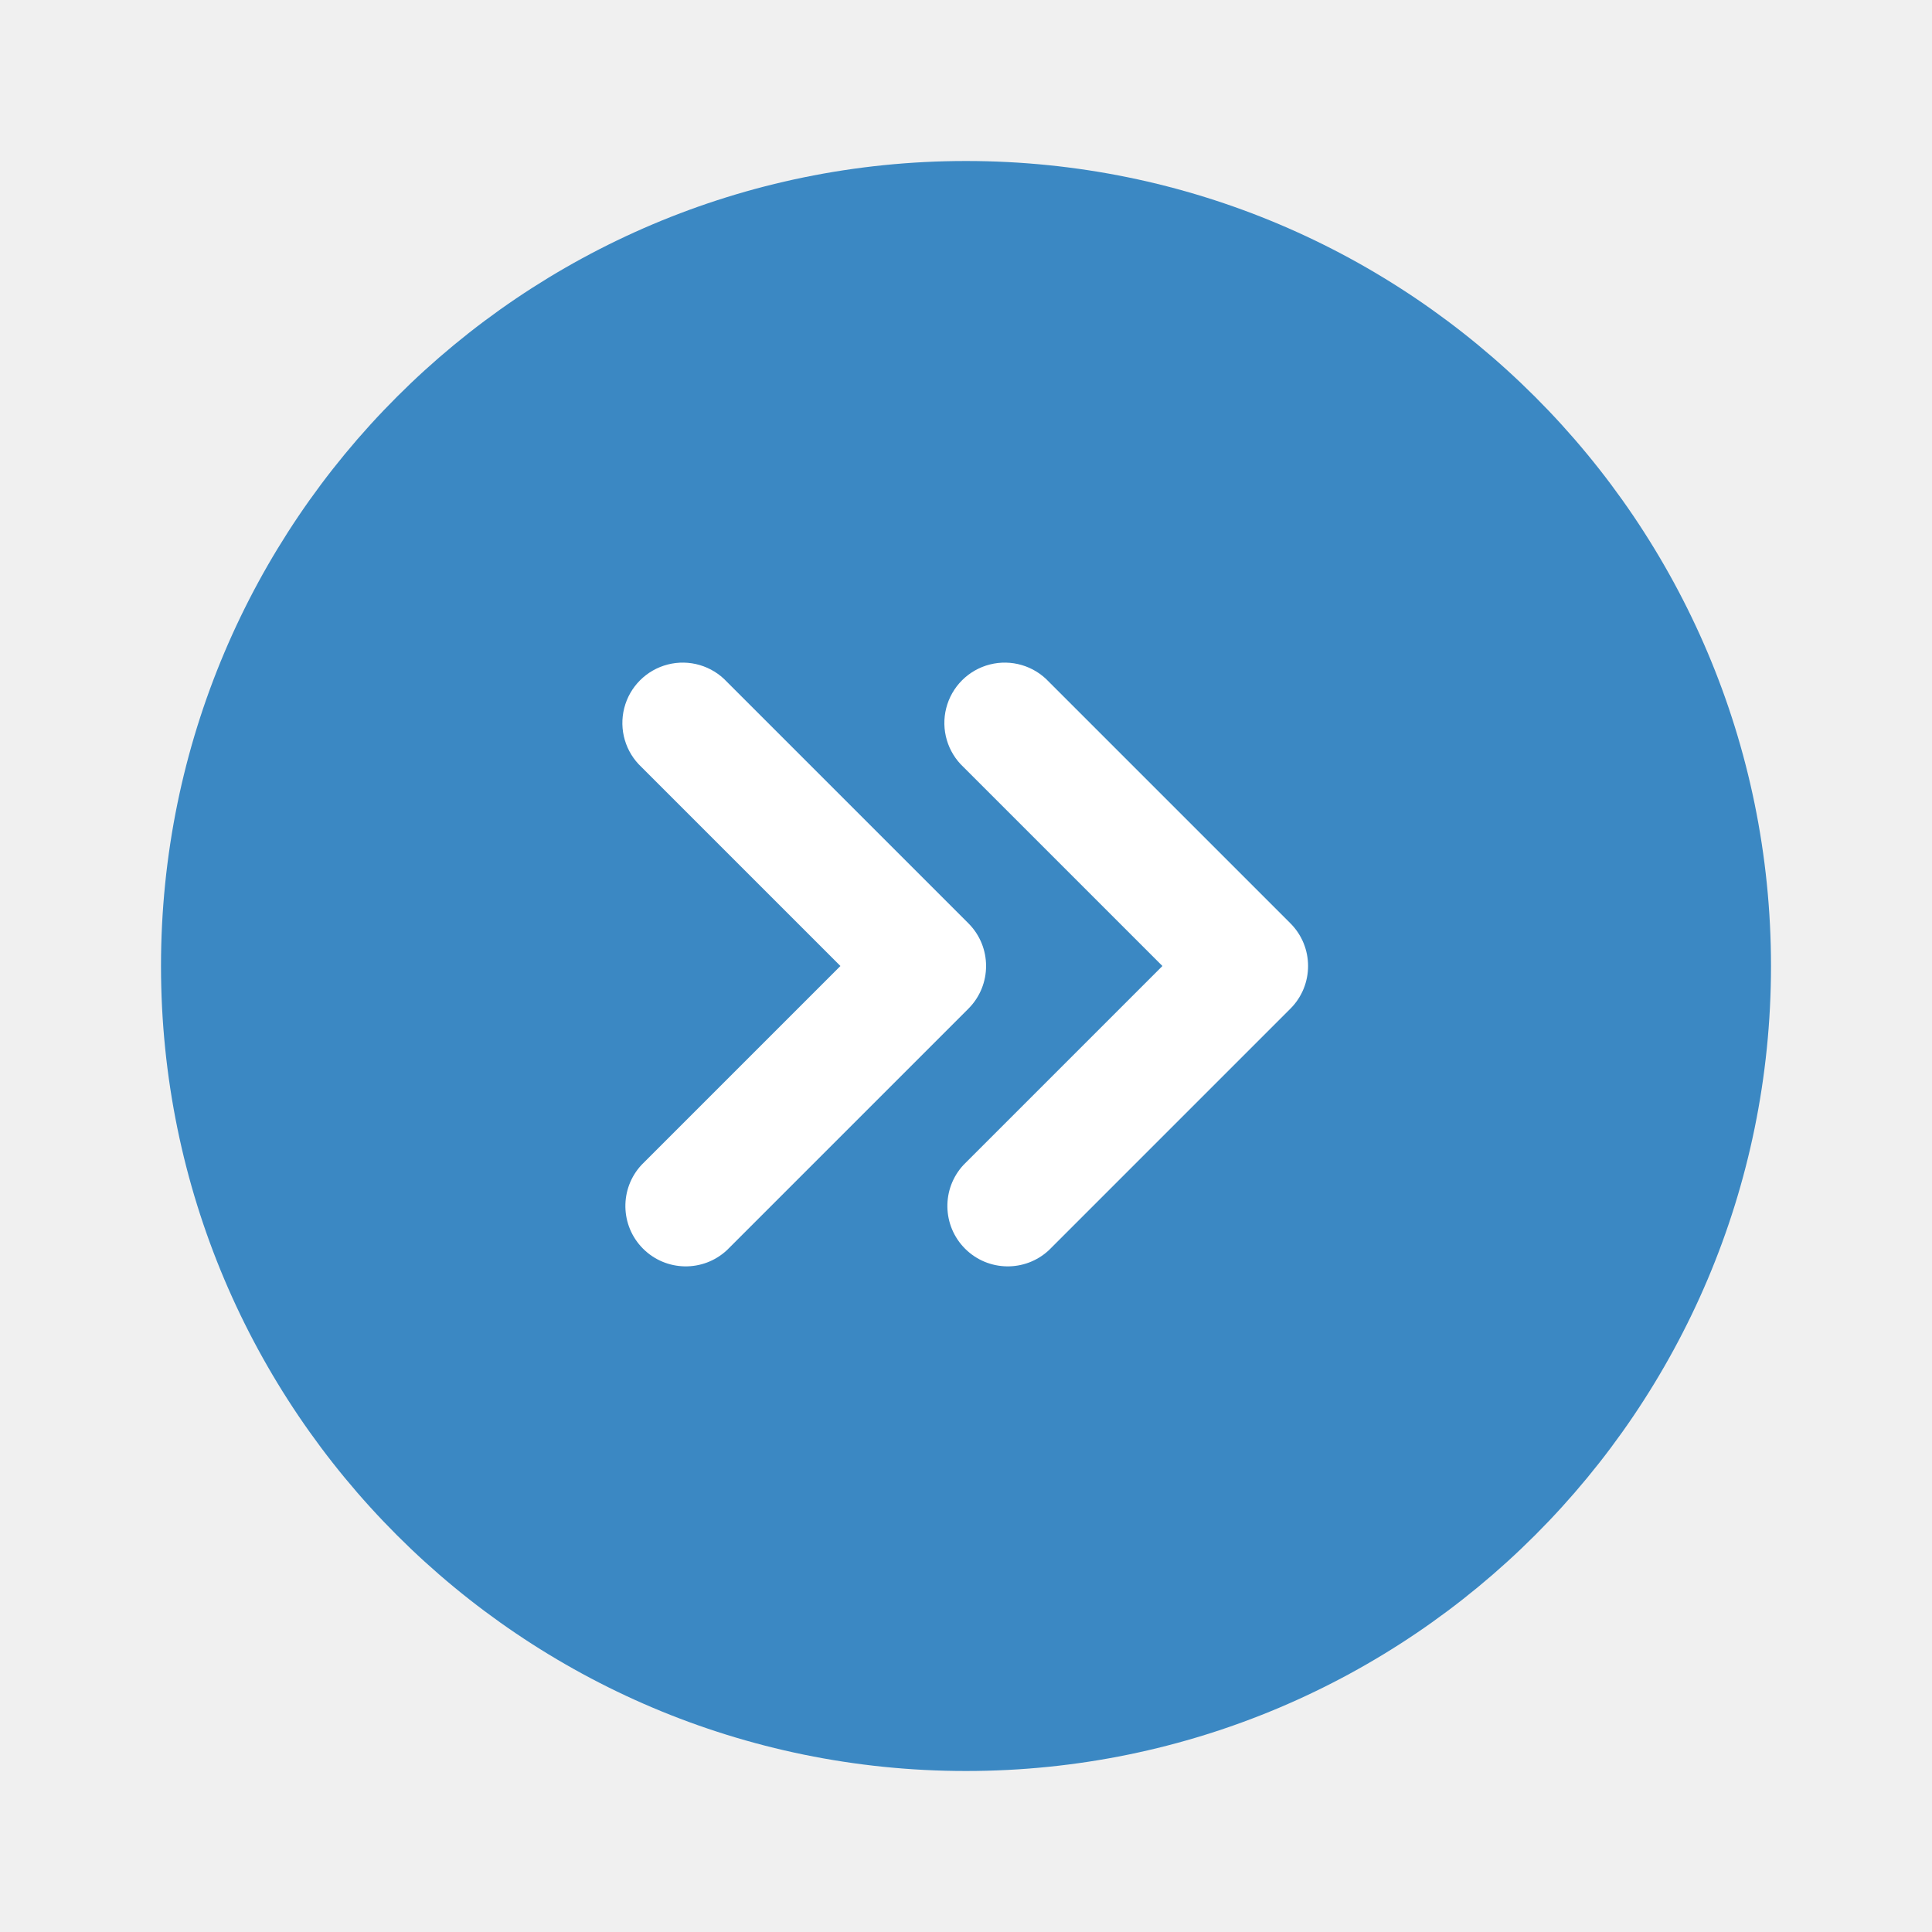
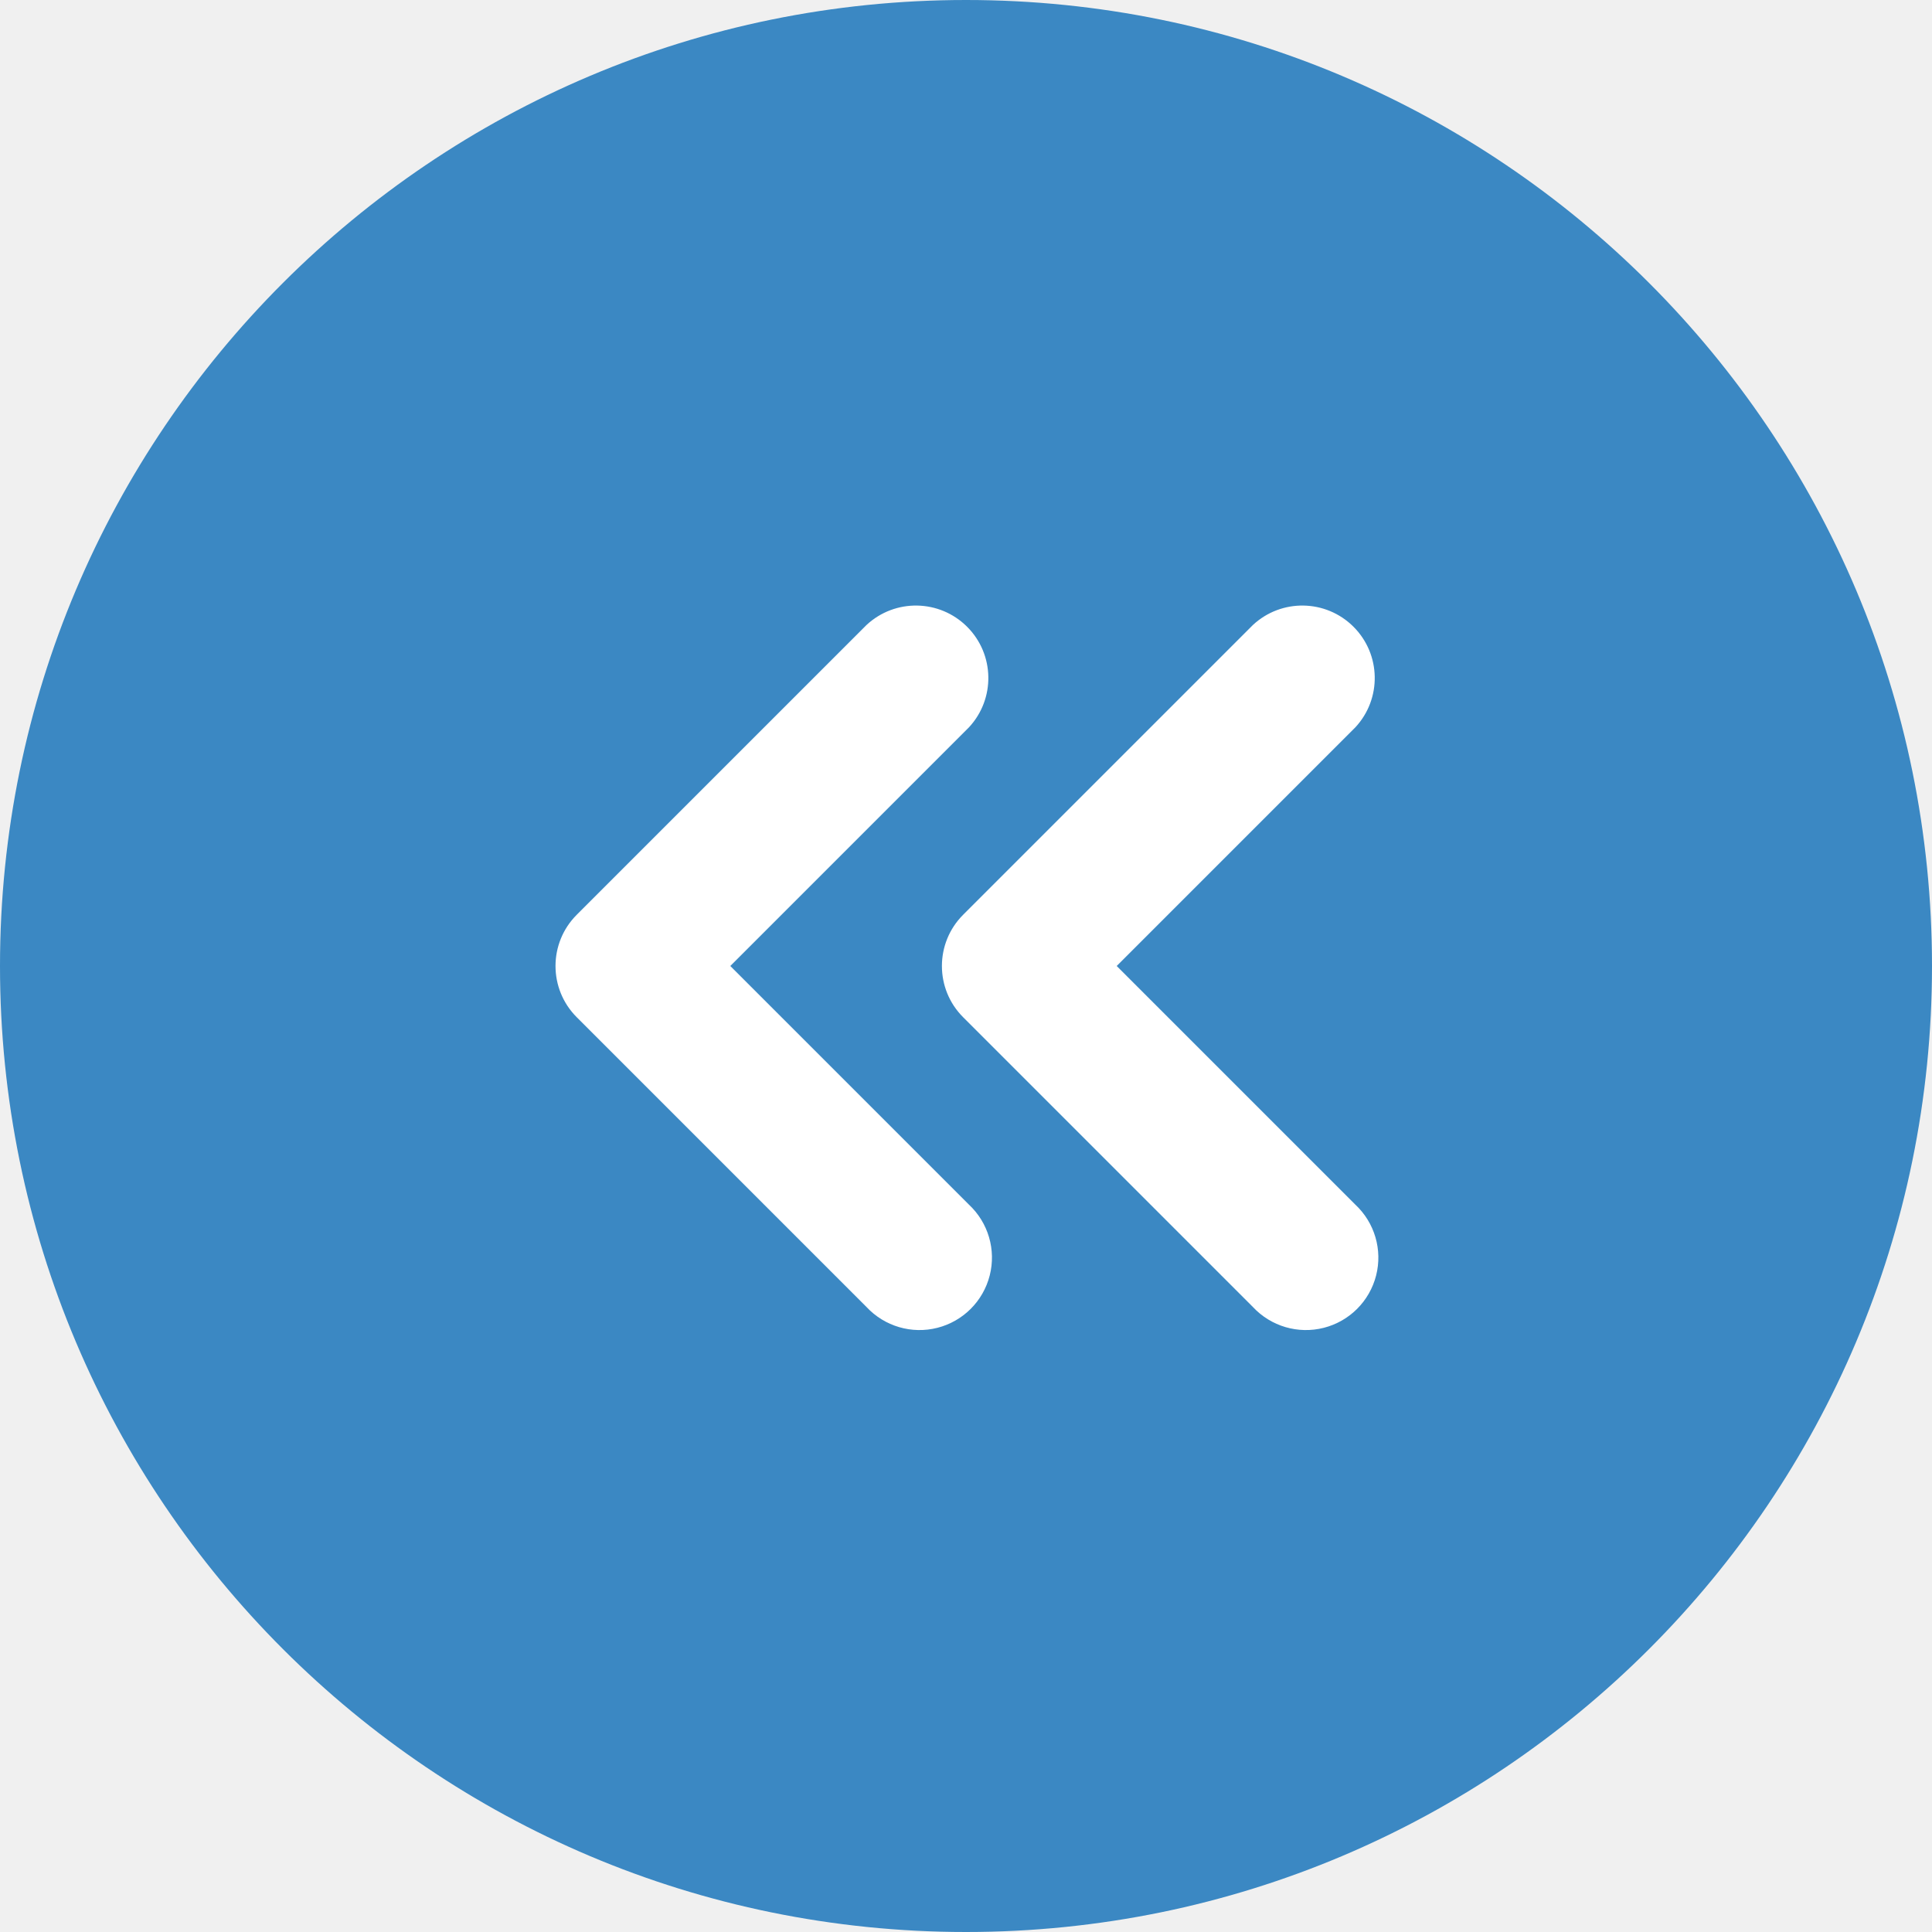
- <svg xmlns="http://www.w3.org/2000/svg" width="800" height="800">
-   <path fill="#3b88c3" d="M66.668 400C66.668 584 216 733.332 400 733.332S733.332 584 733.332 400 584 66.668 400 66.668 66.668 216 66.668 400" />
-   <path fill="#fff" d="M301 282.332a25 25 0 0 0-24.477-7.18 25 25 0 0 0-18.035 18.04 25 25 0 0 0 7.18 24.476L348 400l-82.332 82.332c-9.18 9.852-8.91 25.203.61 34.723 9.523 9.52 24.87 9.789 34.722.613l100-100c9.75-9.762 9.75-25.574 0-35.336Zm0 0" />
-   <path fill="#fff" d="M434.332 282.332a25 25 0 0 0-24.477-7.18A25.001 25.001 0 0 0 399 317.668L481.332 400 399 482.332c-9.18 9.852-8.906 25.203.613 34.723s24.871 9.789 34.719.613l100-100c9.75-9.762 9.75-25.574 0-35.336Zm0 0" />
+ <svg xmlns="http://www.w3.org/2000/svg" viewBox="2 2 20 20" fill="none">
+   <path d="M22 12c0-5.523-4.477-10-10-10S2 6.477 2 12s4.477 10 10 10 10-4.477 10-10" fill="#3B88C3" />
+   <path d="M14.97 15.53a.75.75 0 1 0 1.06-1.06L13.56 12l2.47-2.47a.75.75 0 0 0-1.06-1.06l-3 3a.75.75 0 0 0 0 1.06z" fill="#fff" />
+   <path d="M10.97 15.53a.75.75 0 1 0 1.06-1.06L9.56 12l2.47-2.47a.75.75 0 0 0-1.06-1.06l-3 3a.75.75 0 0 0 0 1.06z" fill="#fff" />
</svg>
